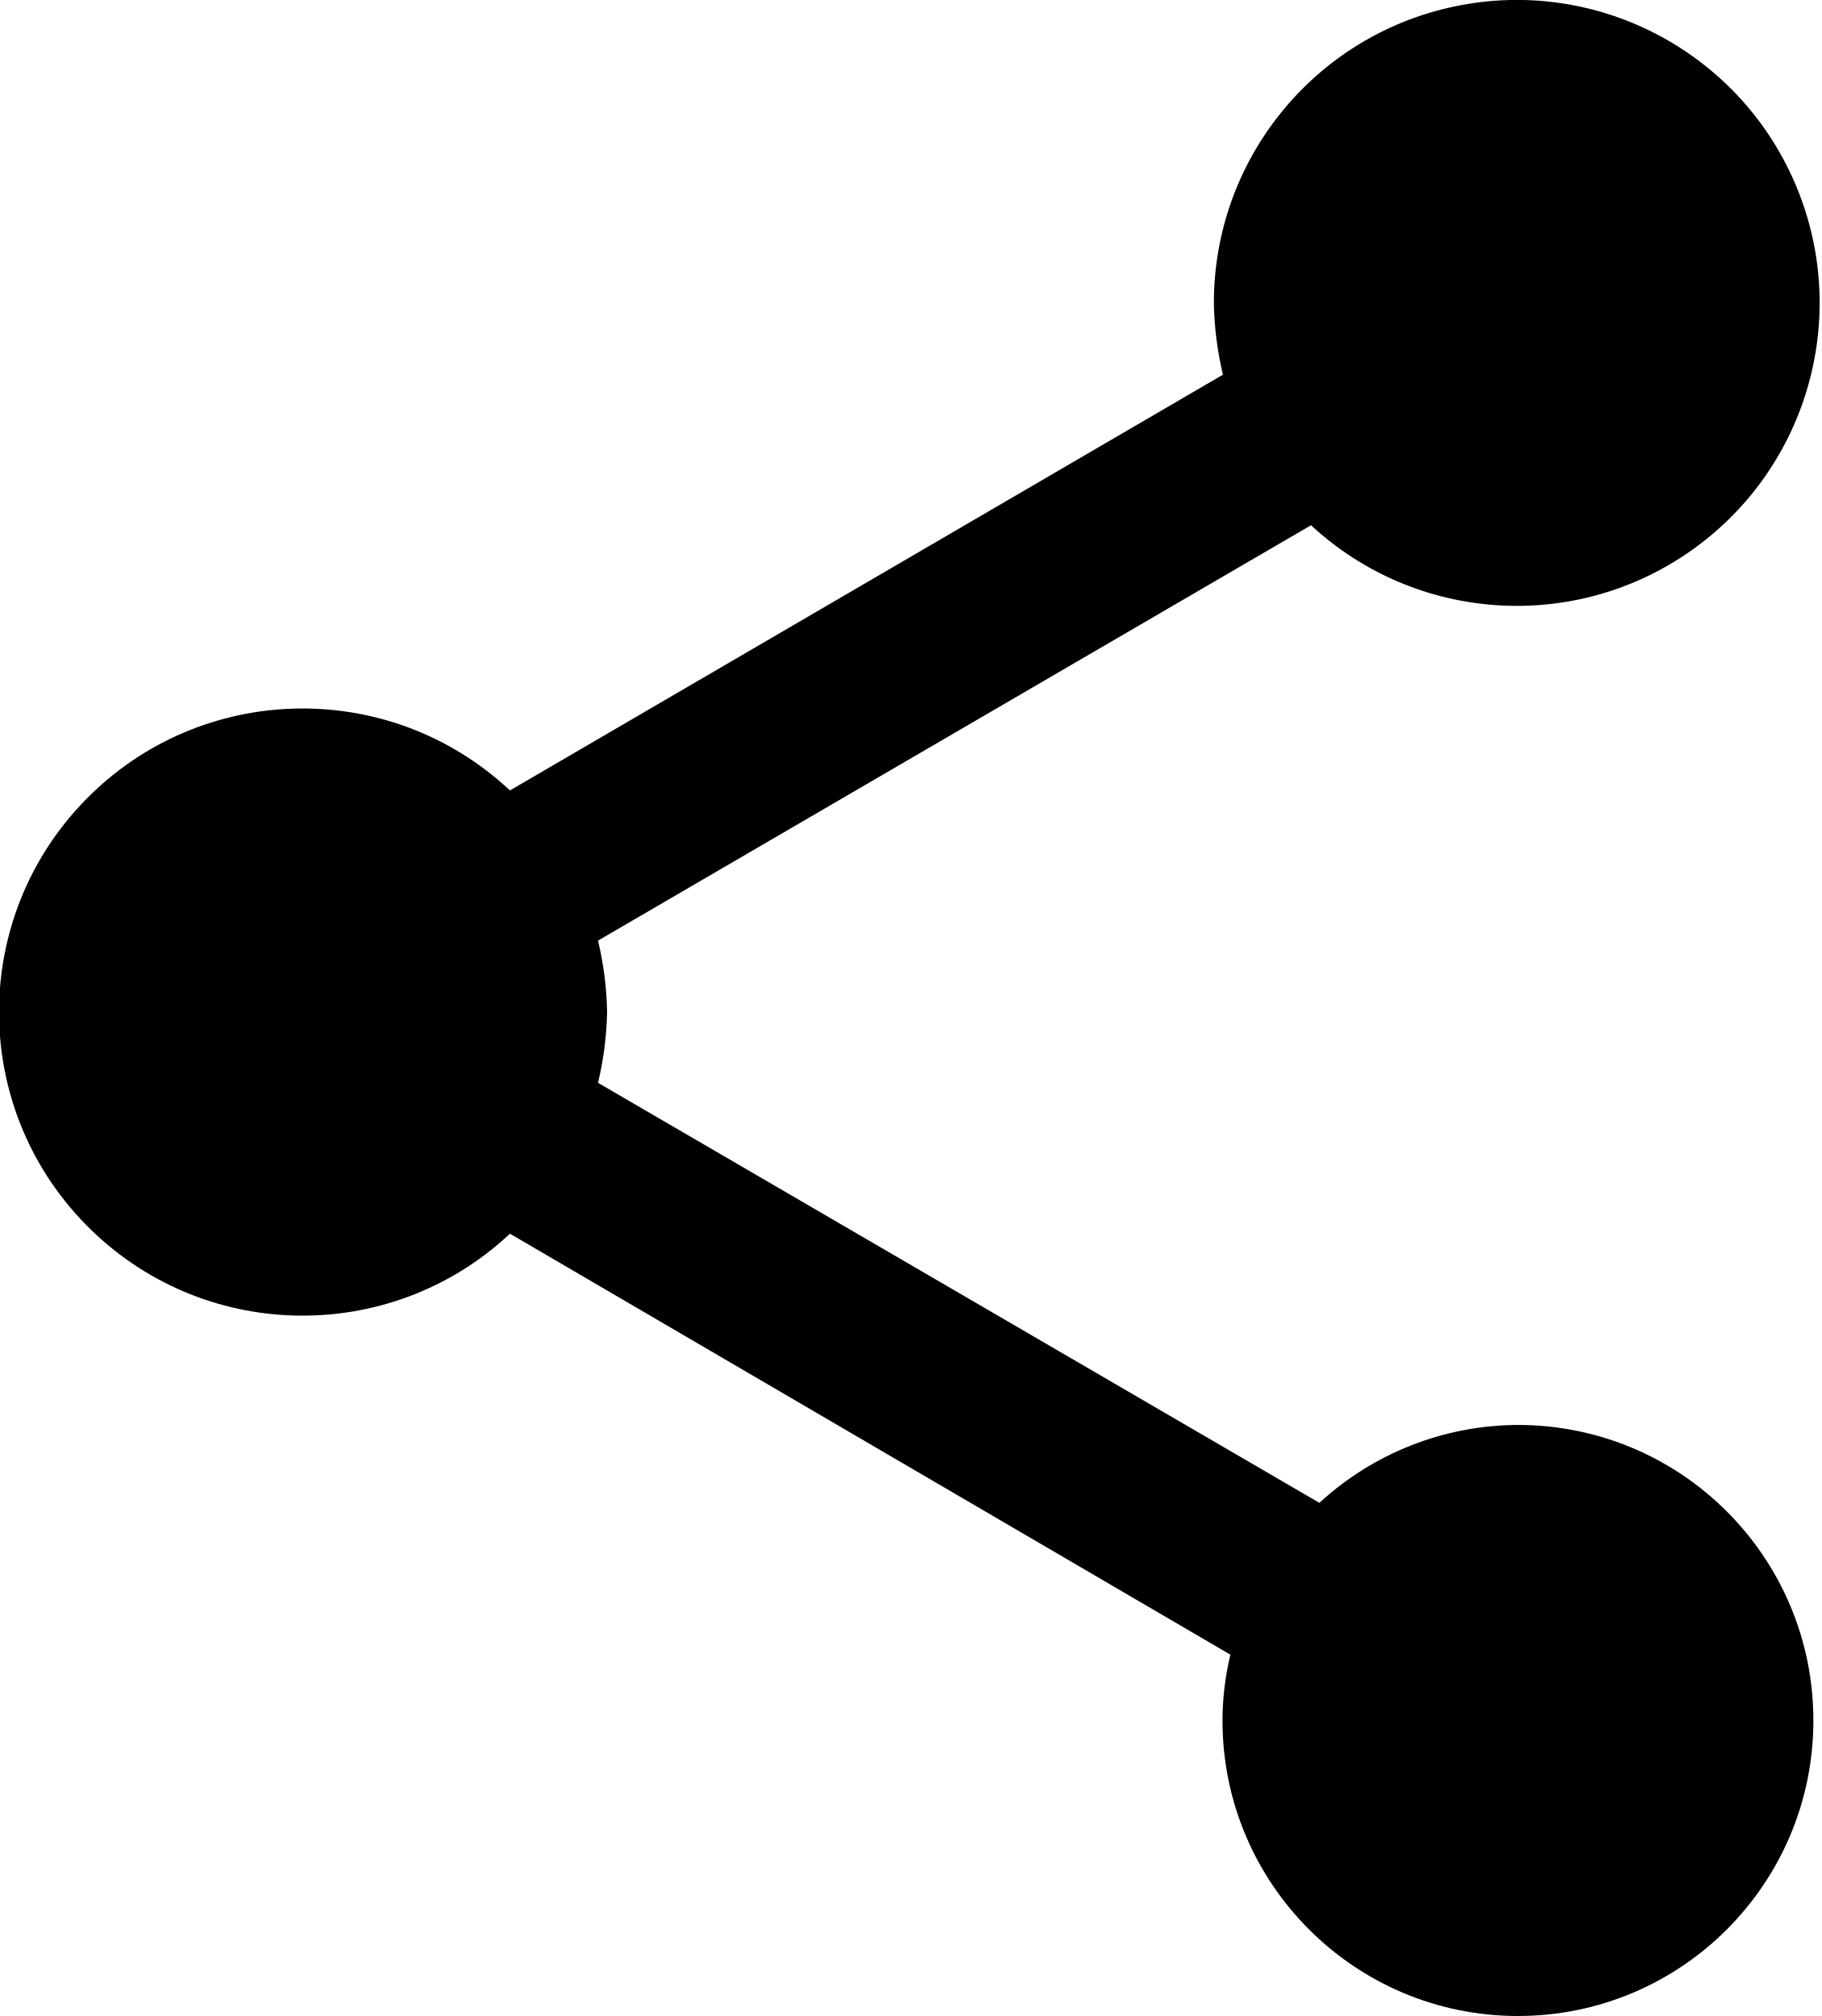
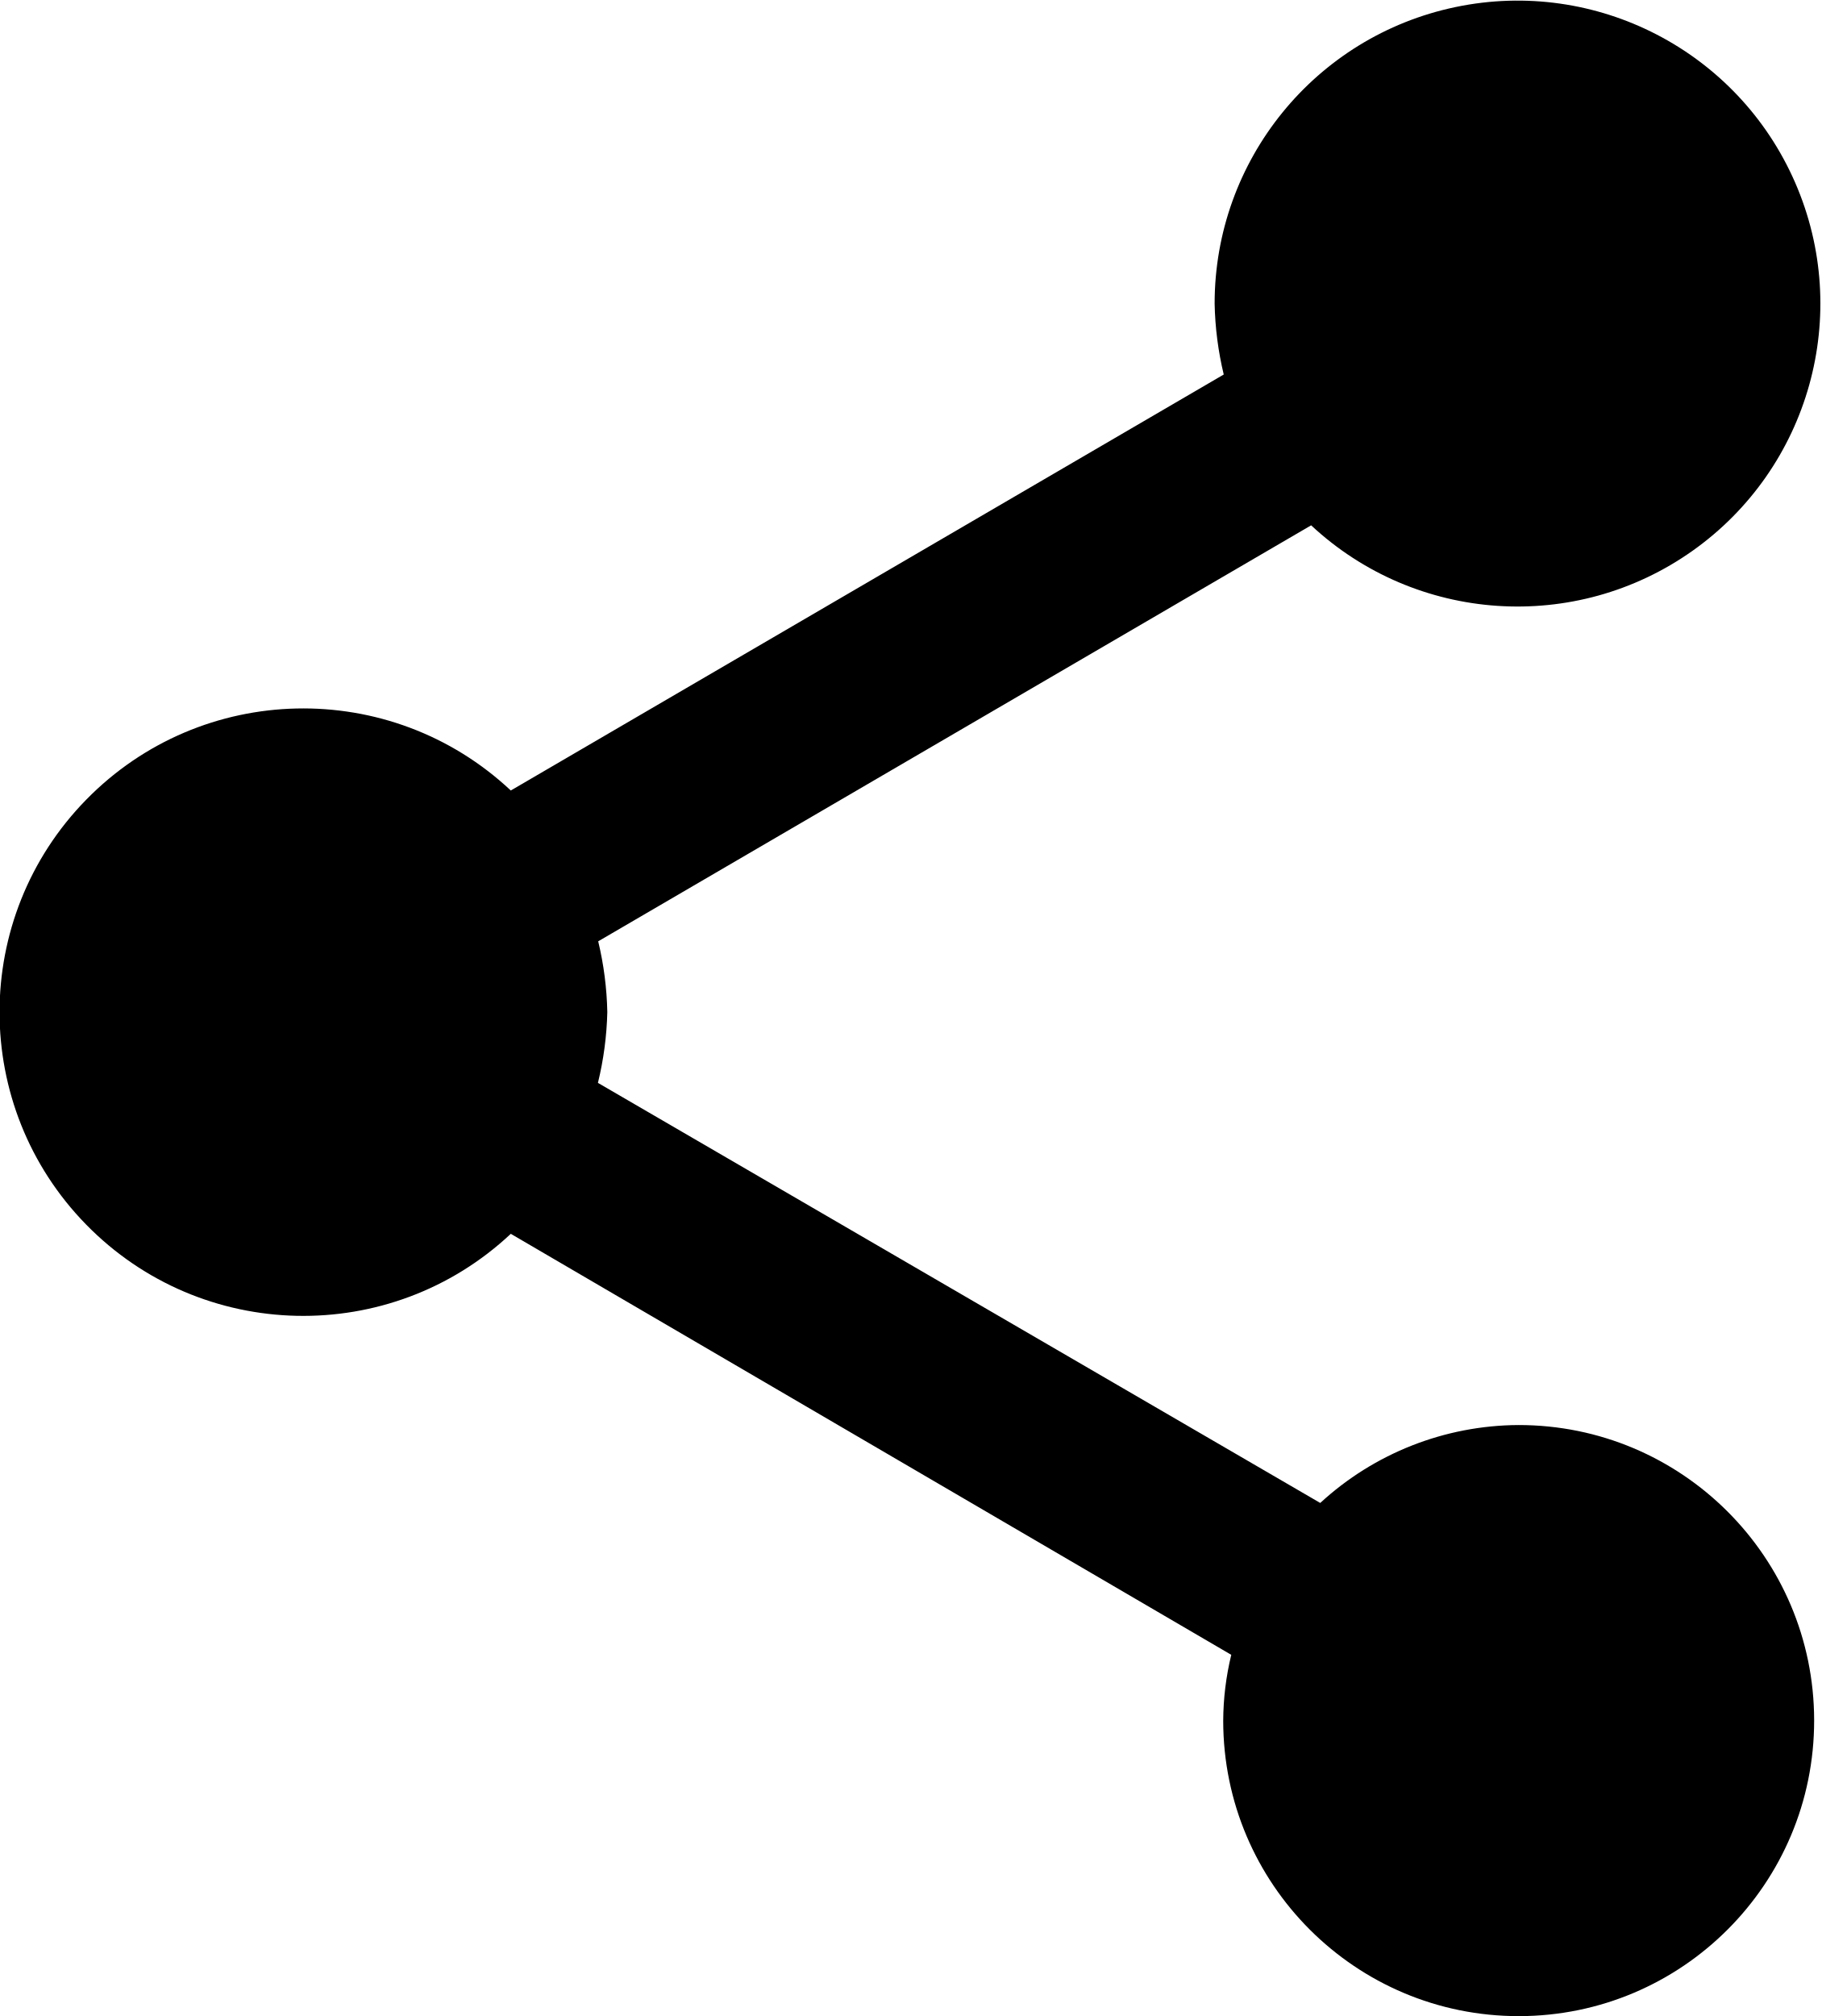
- <svg xmlns="http://www.w3.org/2000/svg" width="23.06" height="25.52" viewBox="0 0 23.06 25.52">
-   <path id="ic_share_24px" d="M22.217,20.038a3.731,3.731,0,0,0-2.511.986l-9.134-5.317a4.194,4.194,0,0,0,.115-.9,4.194,4.194,0,0,0-.115-.9L19.6,8.649a3.835,3.835,0,1,0-1.23-2.806,4.194,4.194,0,0,0,.115.9L9.457,12.006a3.843,3.843,0,1,0,0,5.611l9.122,5.329a3.614,3.614,0,0,0-.1.833,3.741,3.741,0,1,0,3.741-3.741Z" transform="translate(-3 -2)" />
+ <svg xmlns="http://www.w3.org/2000/svg" width="13.795" height="15.266" viewBox="0 0 13.795 15.266">
+   <path id="ic_share_24px" d="M14.5,12.791a2.232,2.232,0,0,0-1.5.59L7.529,10.2A2.509,2.509,0,0,0,7.6,9.664a2.509,2.509,0,0,0-.069-.536l5.4-3.15A2.294,2.294,0,1,0,12.2,4.3a2.509,2.509,0,0,0,.069.536l-5.4,3.15a2.3,2.3,0,1,0,0,3.357l5.457,3.188a2.162,2.162,0,0,0-.061.5A2.238,2.238,0,1,0,14.5,12.791Z" transform="translate(-3 -2)" />
</svg>
